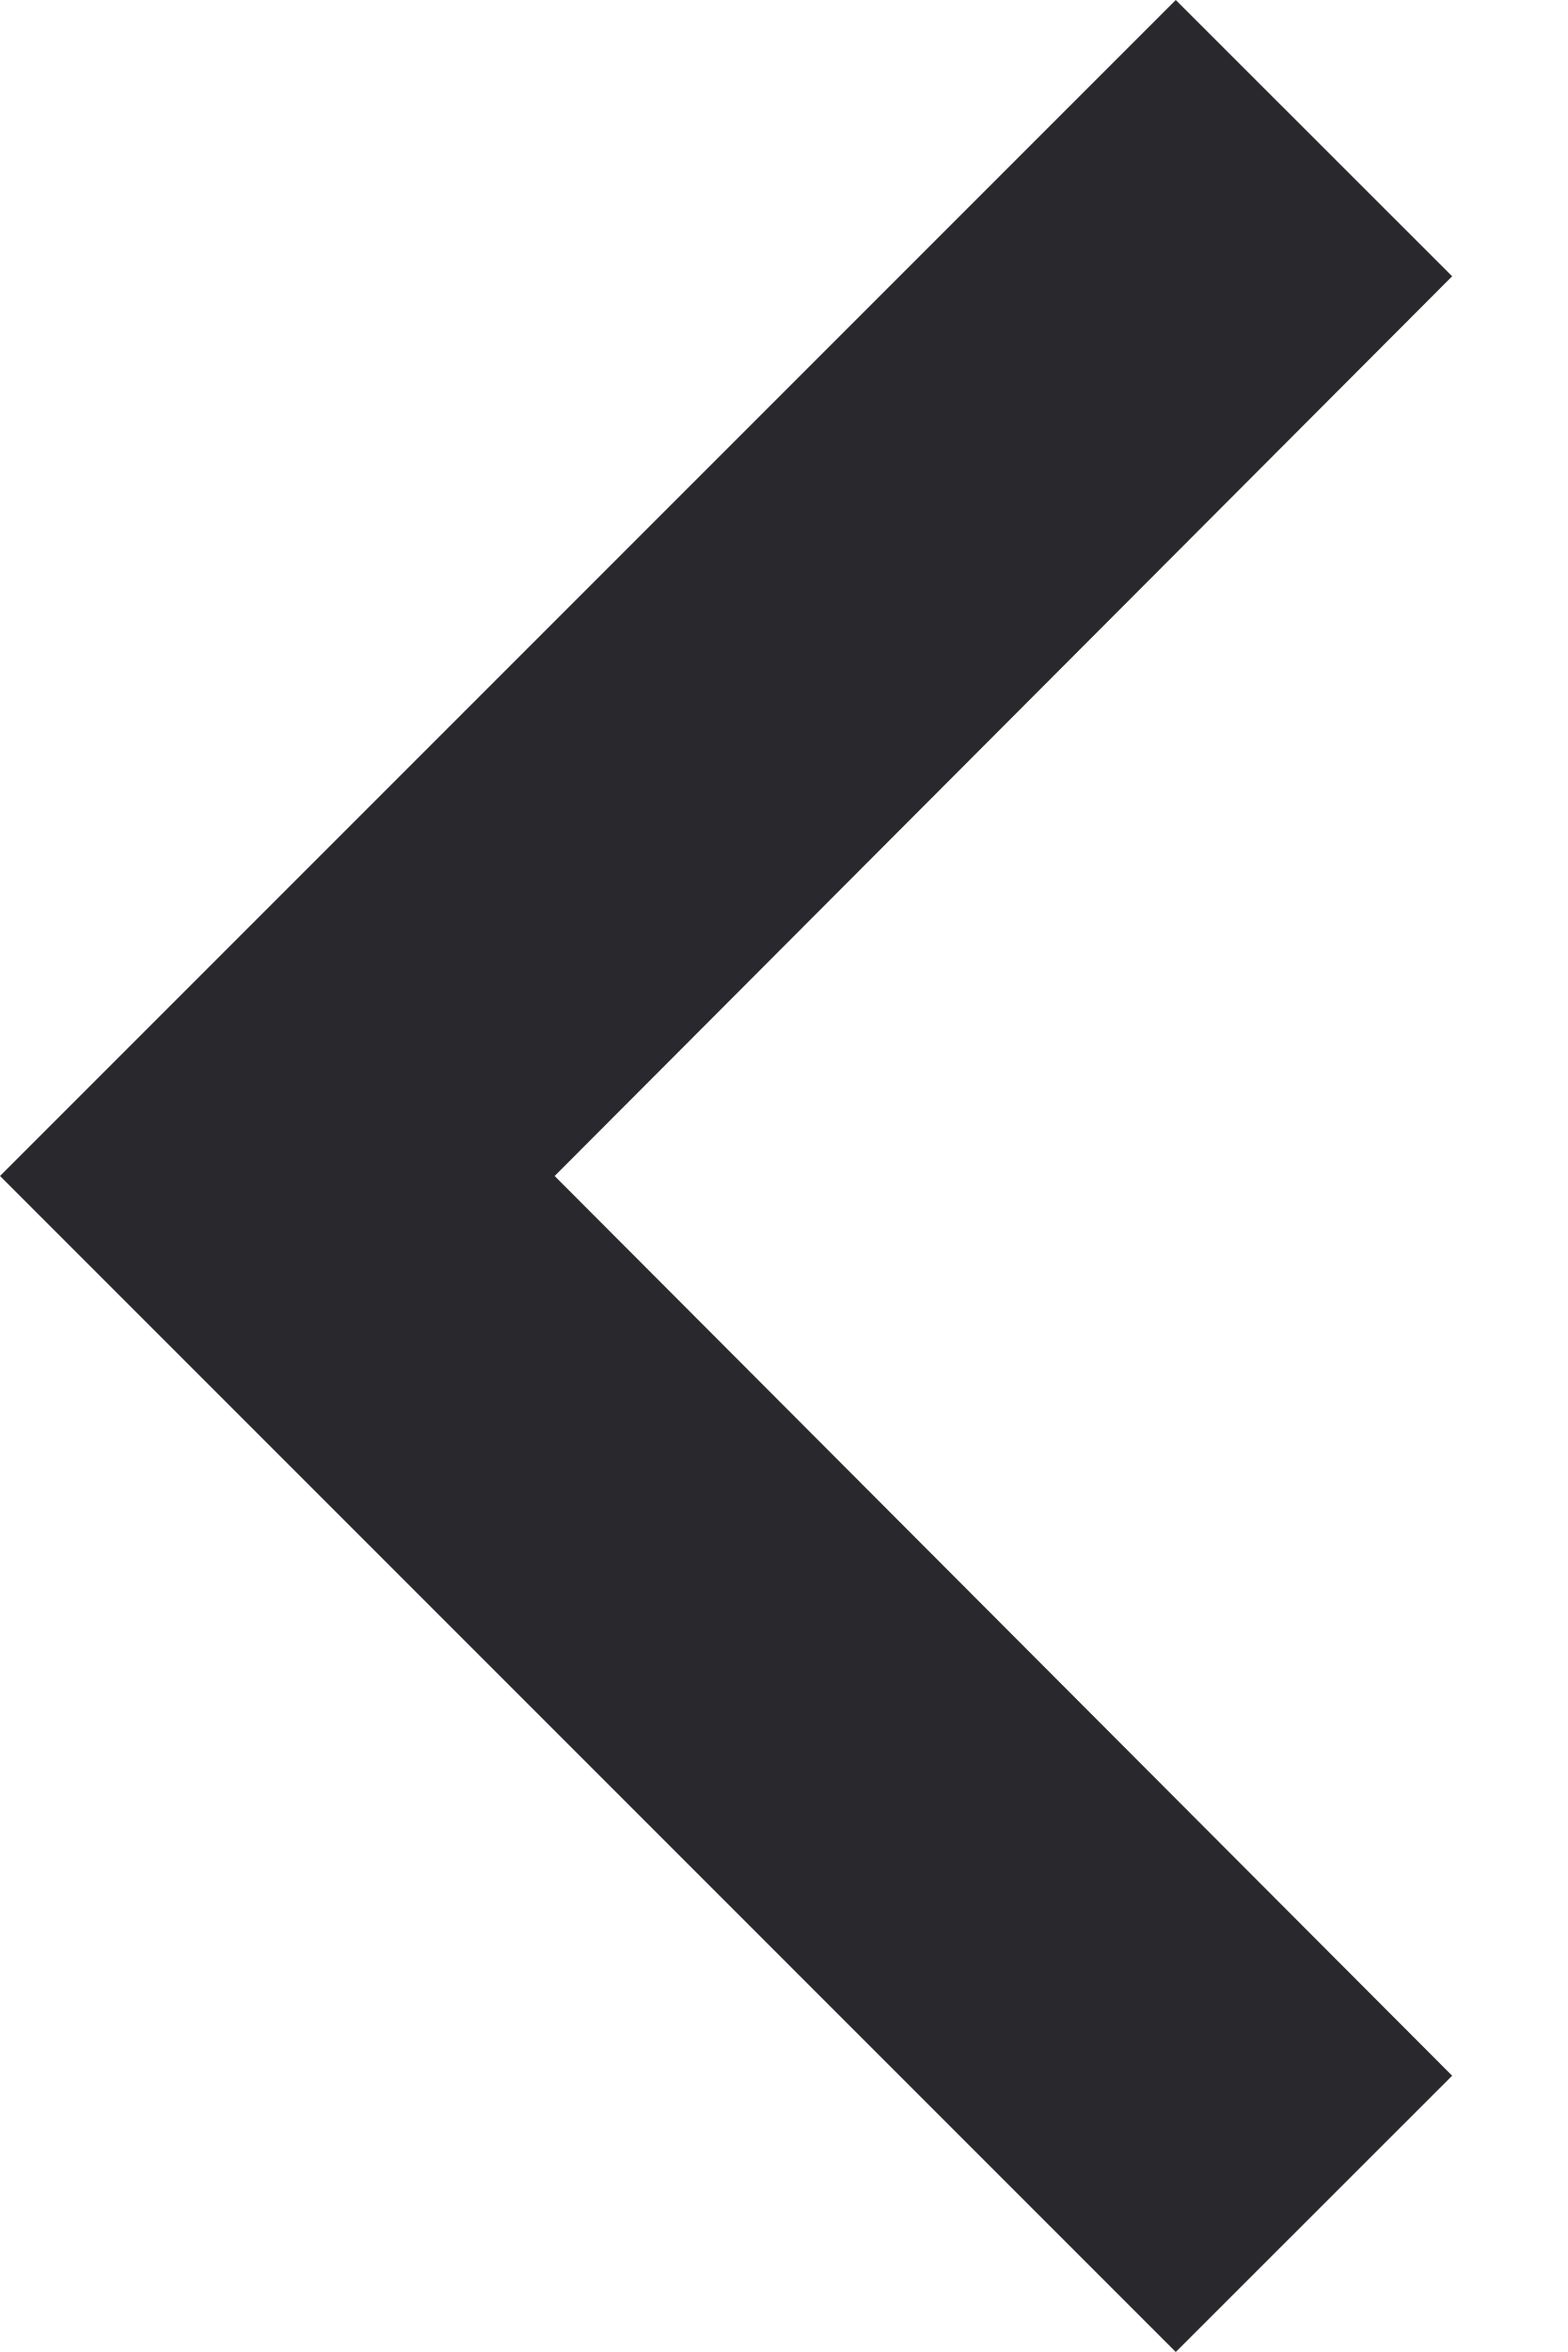
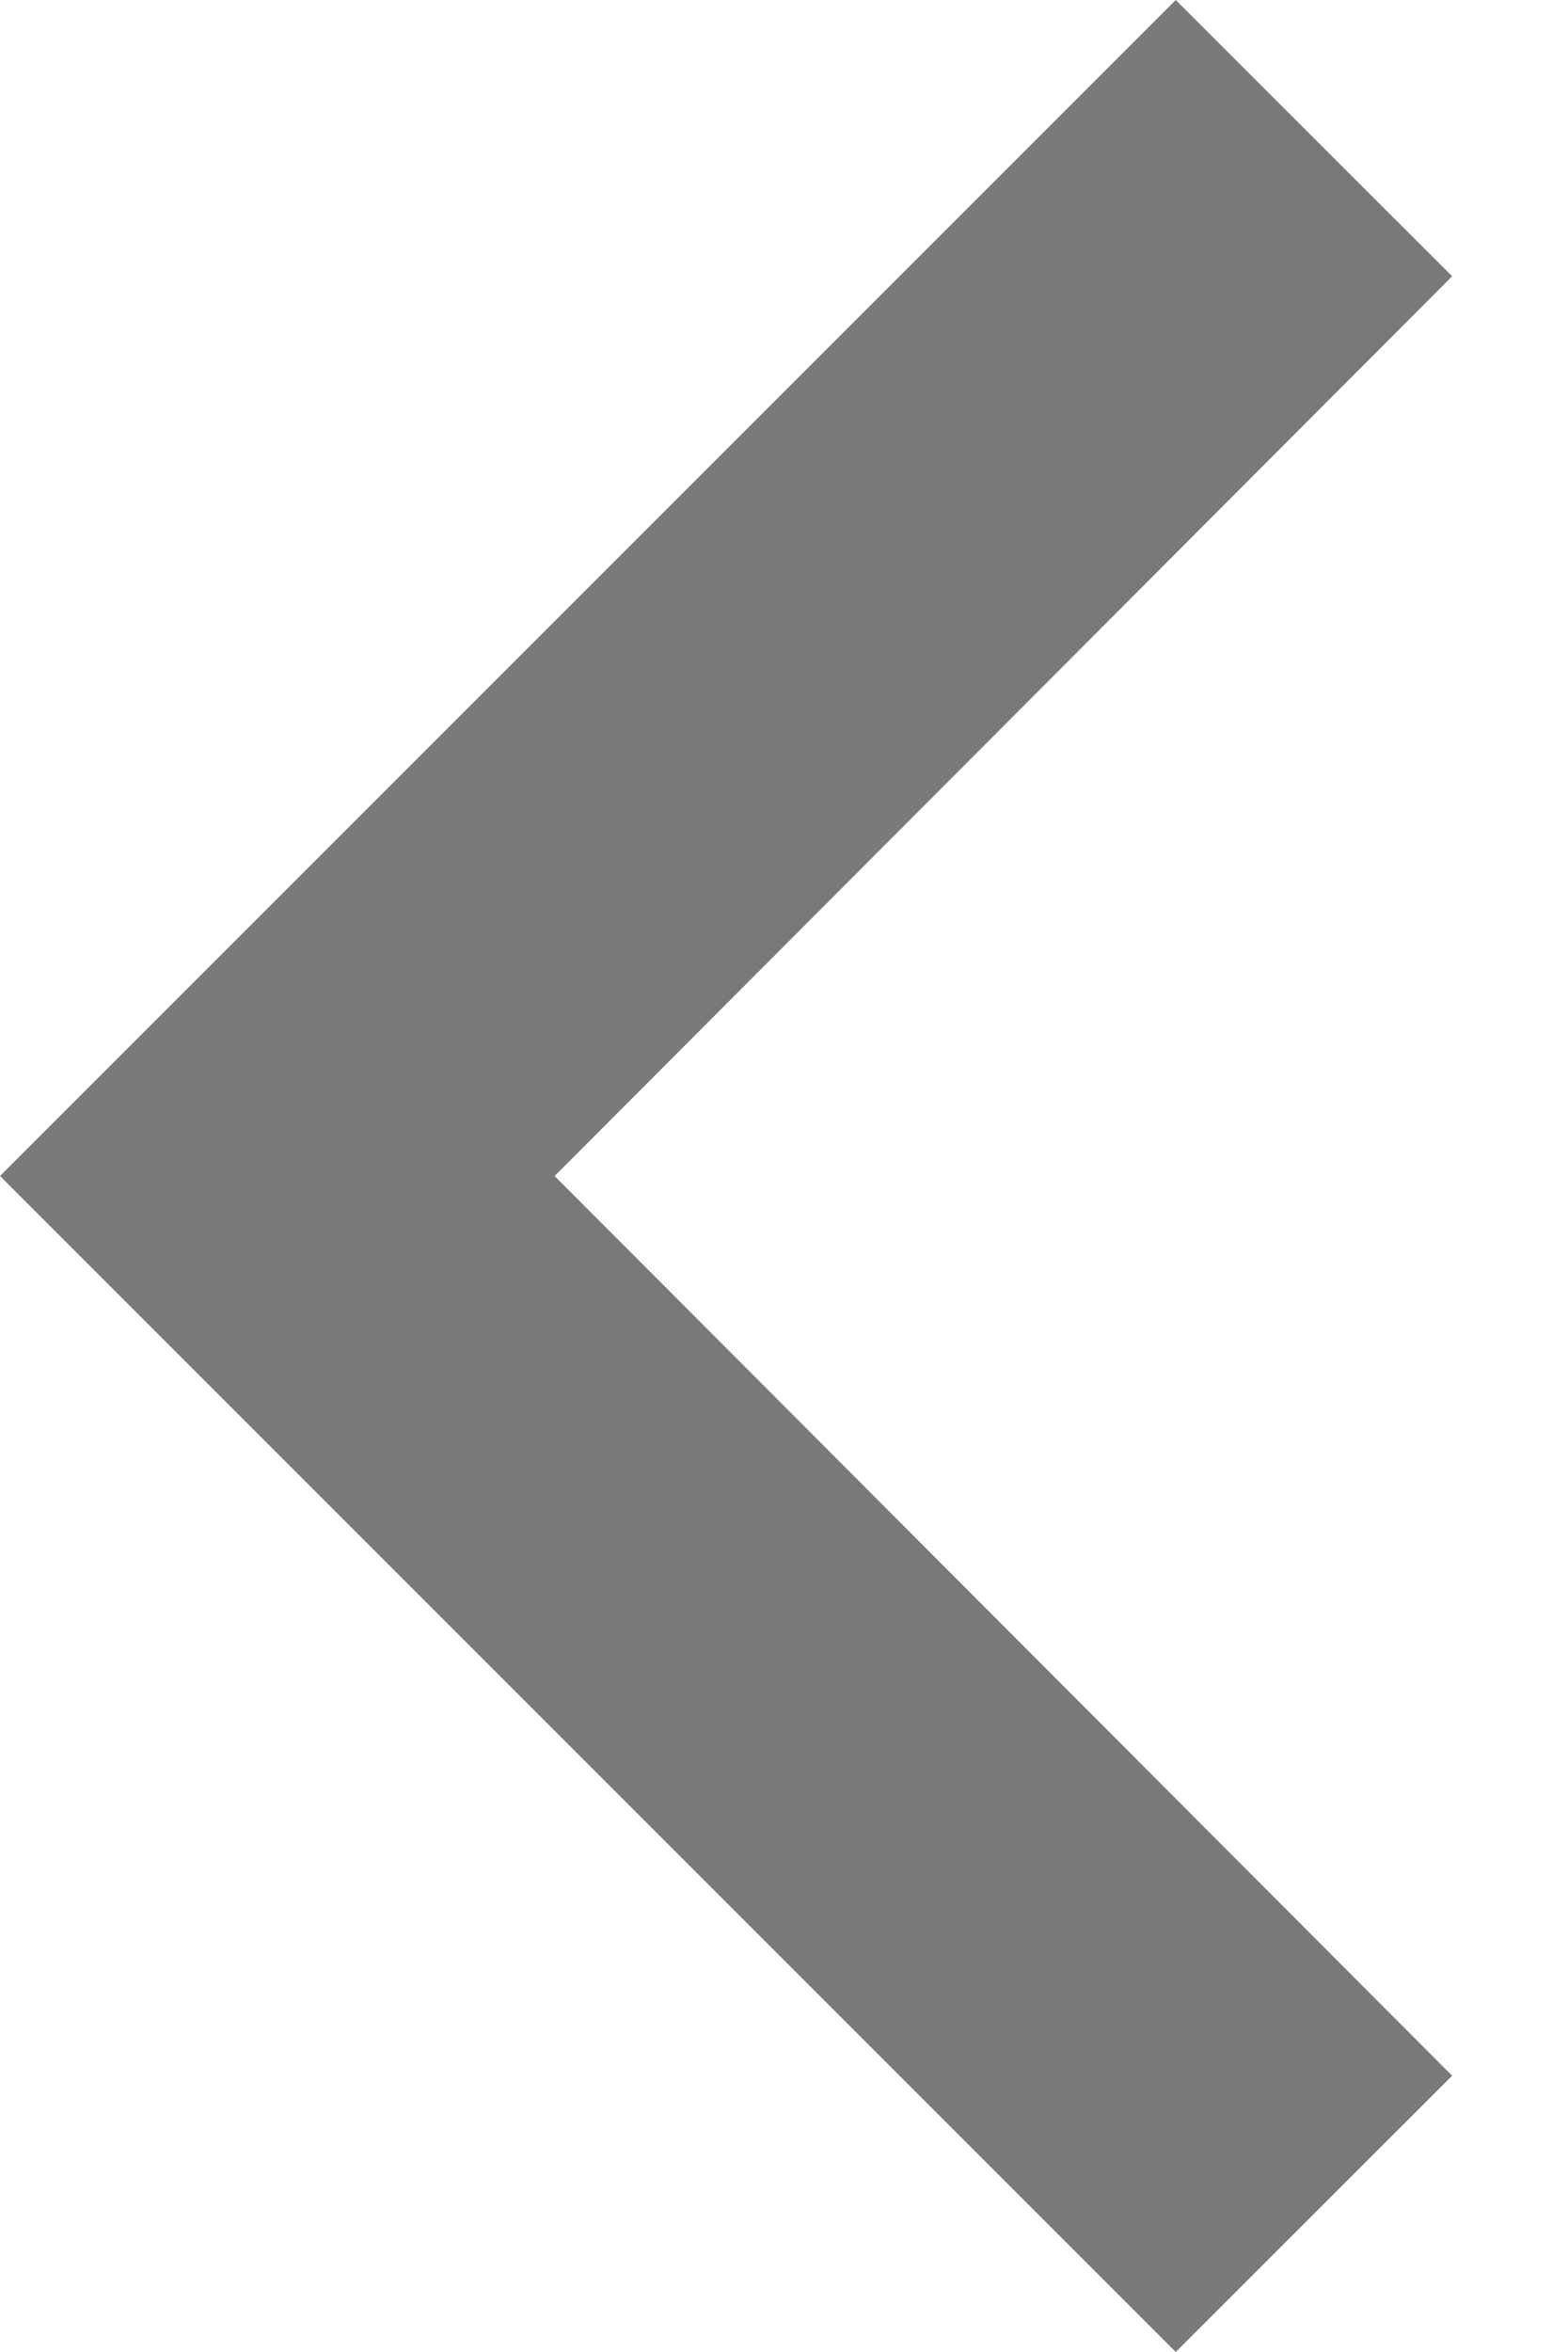
<svg xmlns="http://www.w3.org/2000/svg" width="10" height="15" viewBox="0 0 10 15" fill="none">
-   <path d="M7.5 15L9.263 13.238L3.538 7.5L9.263 1.762L7.5 -1.75327e-06L0 7.5L7.5 15Z" fill="#29292D" />
+   <path d="M7.5 15L9.263 13.238L3.538 7.5L9.263 1.762L7.5 -1.75327e-06L0 7.5L7.5 15Z" fill="#78797A" />
</svg>
